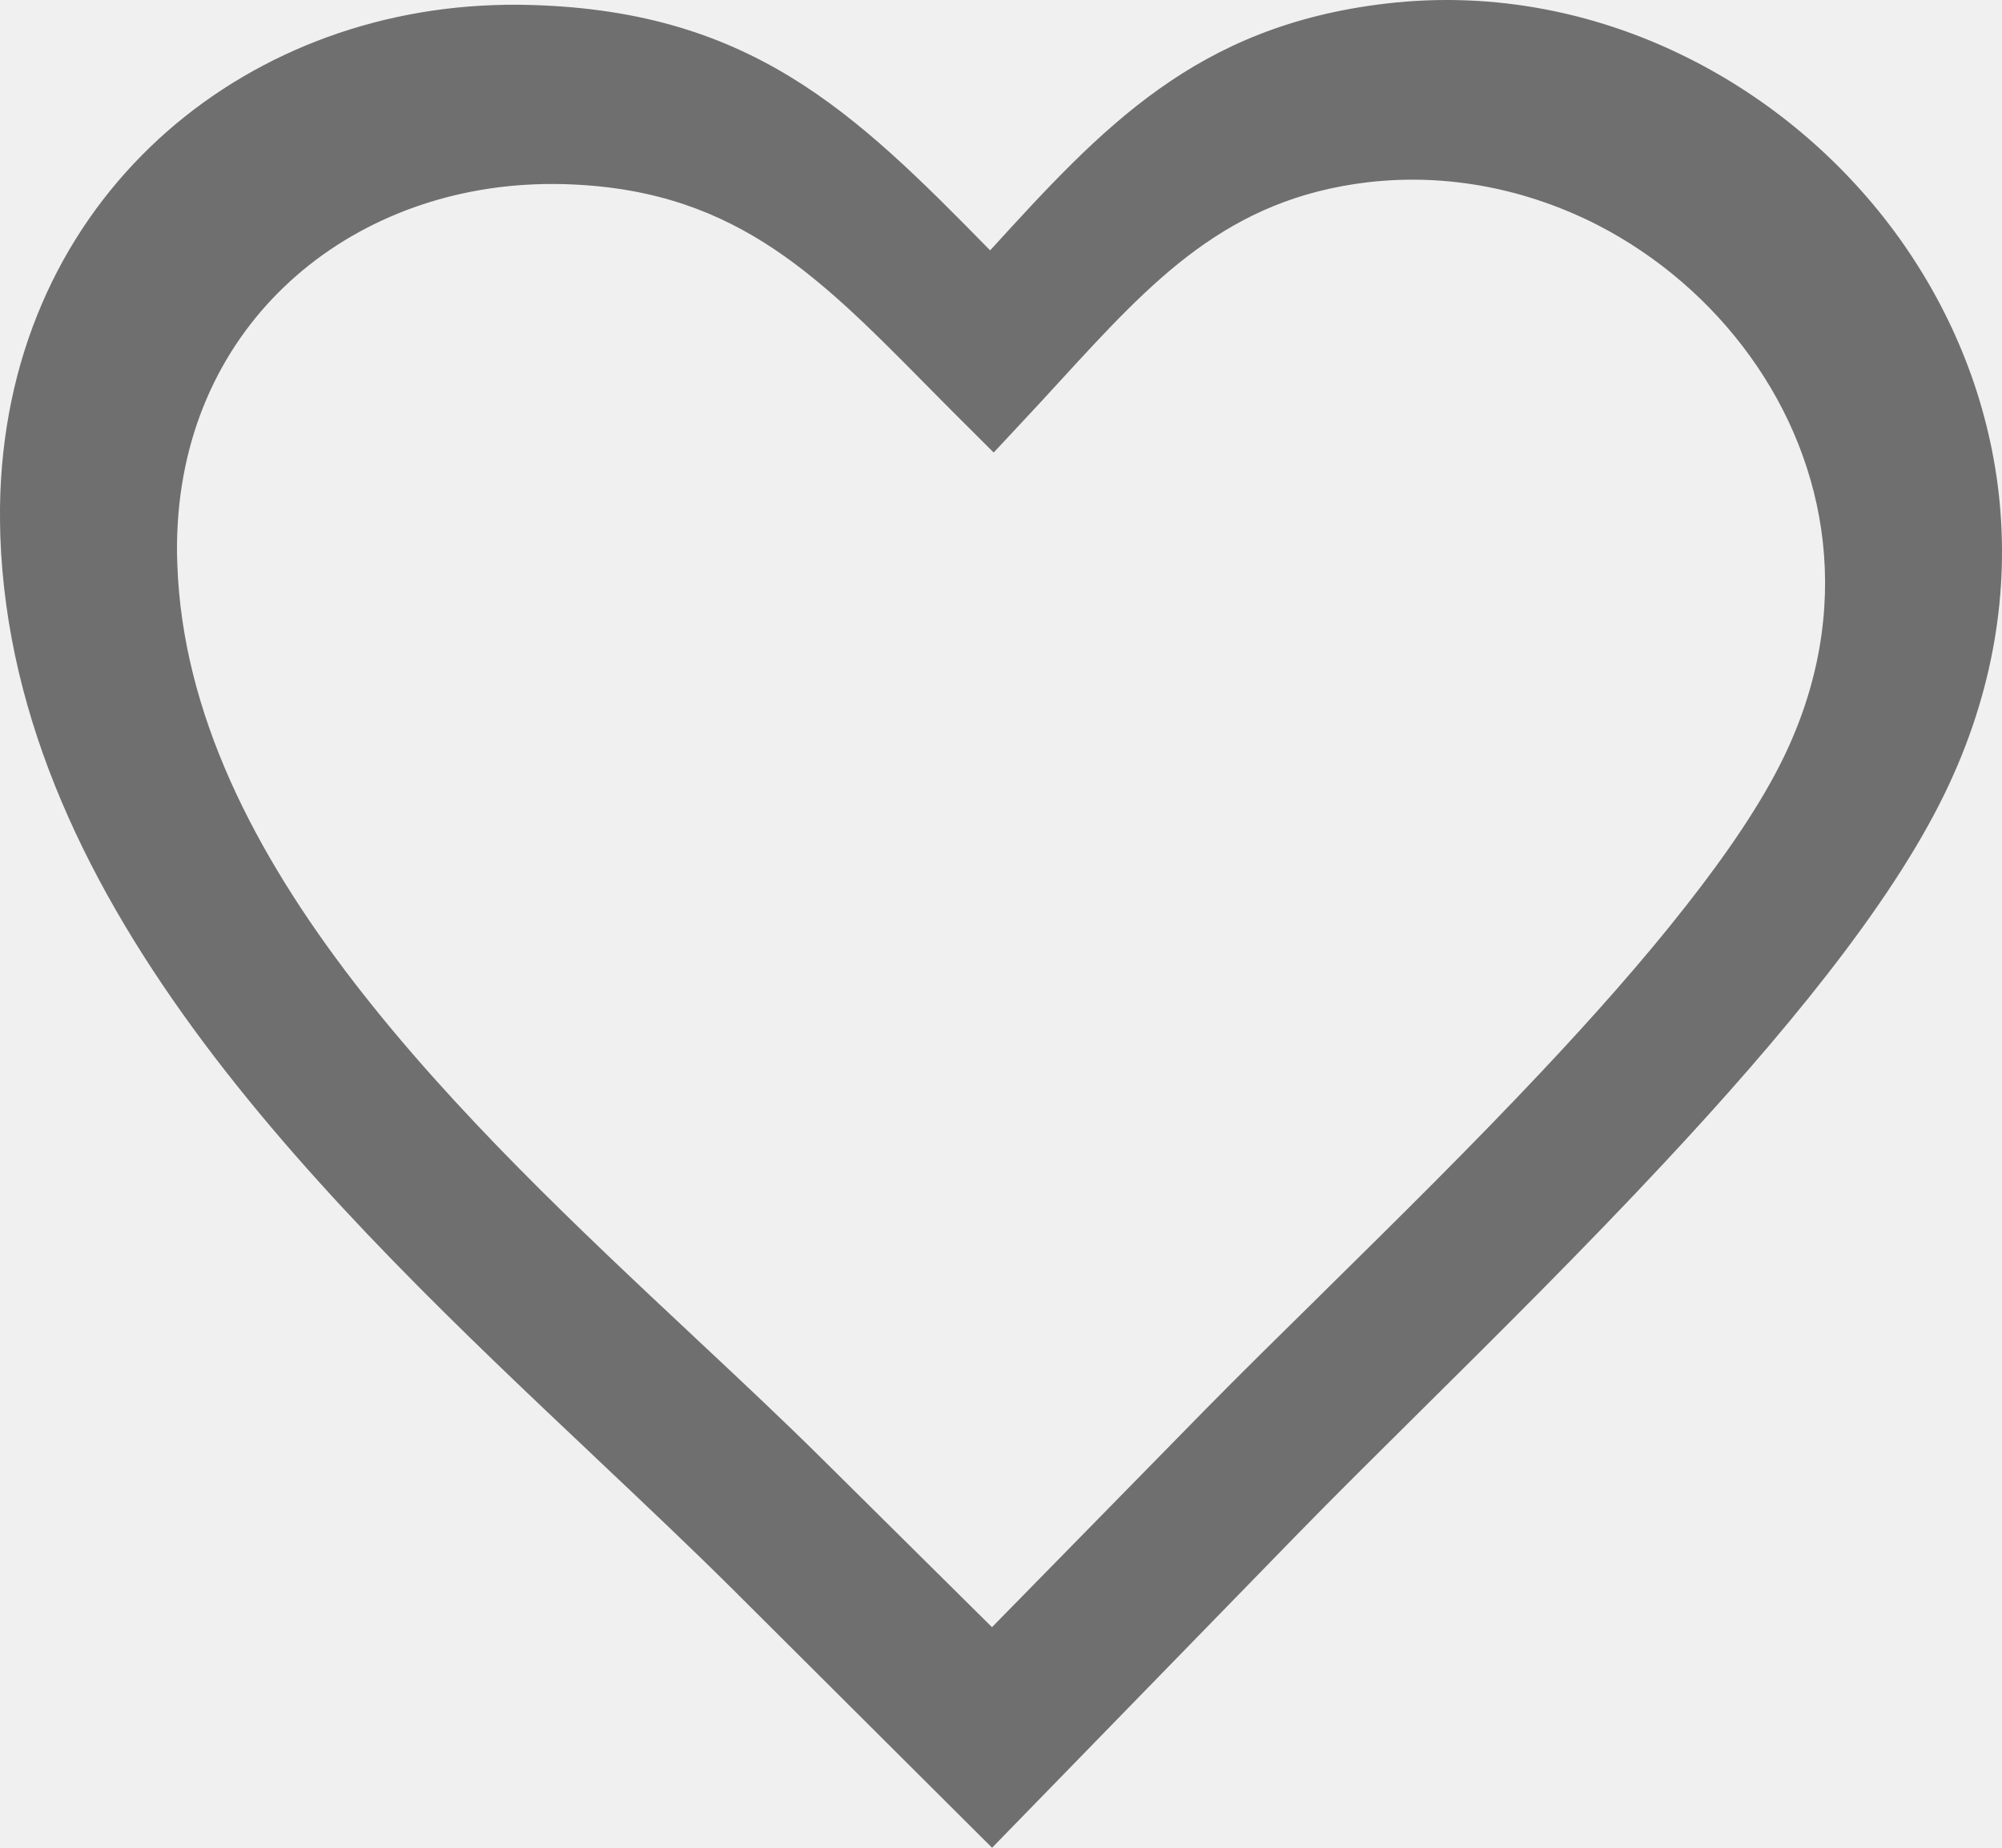
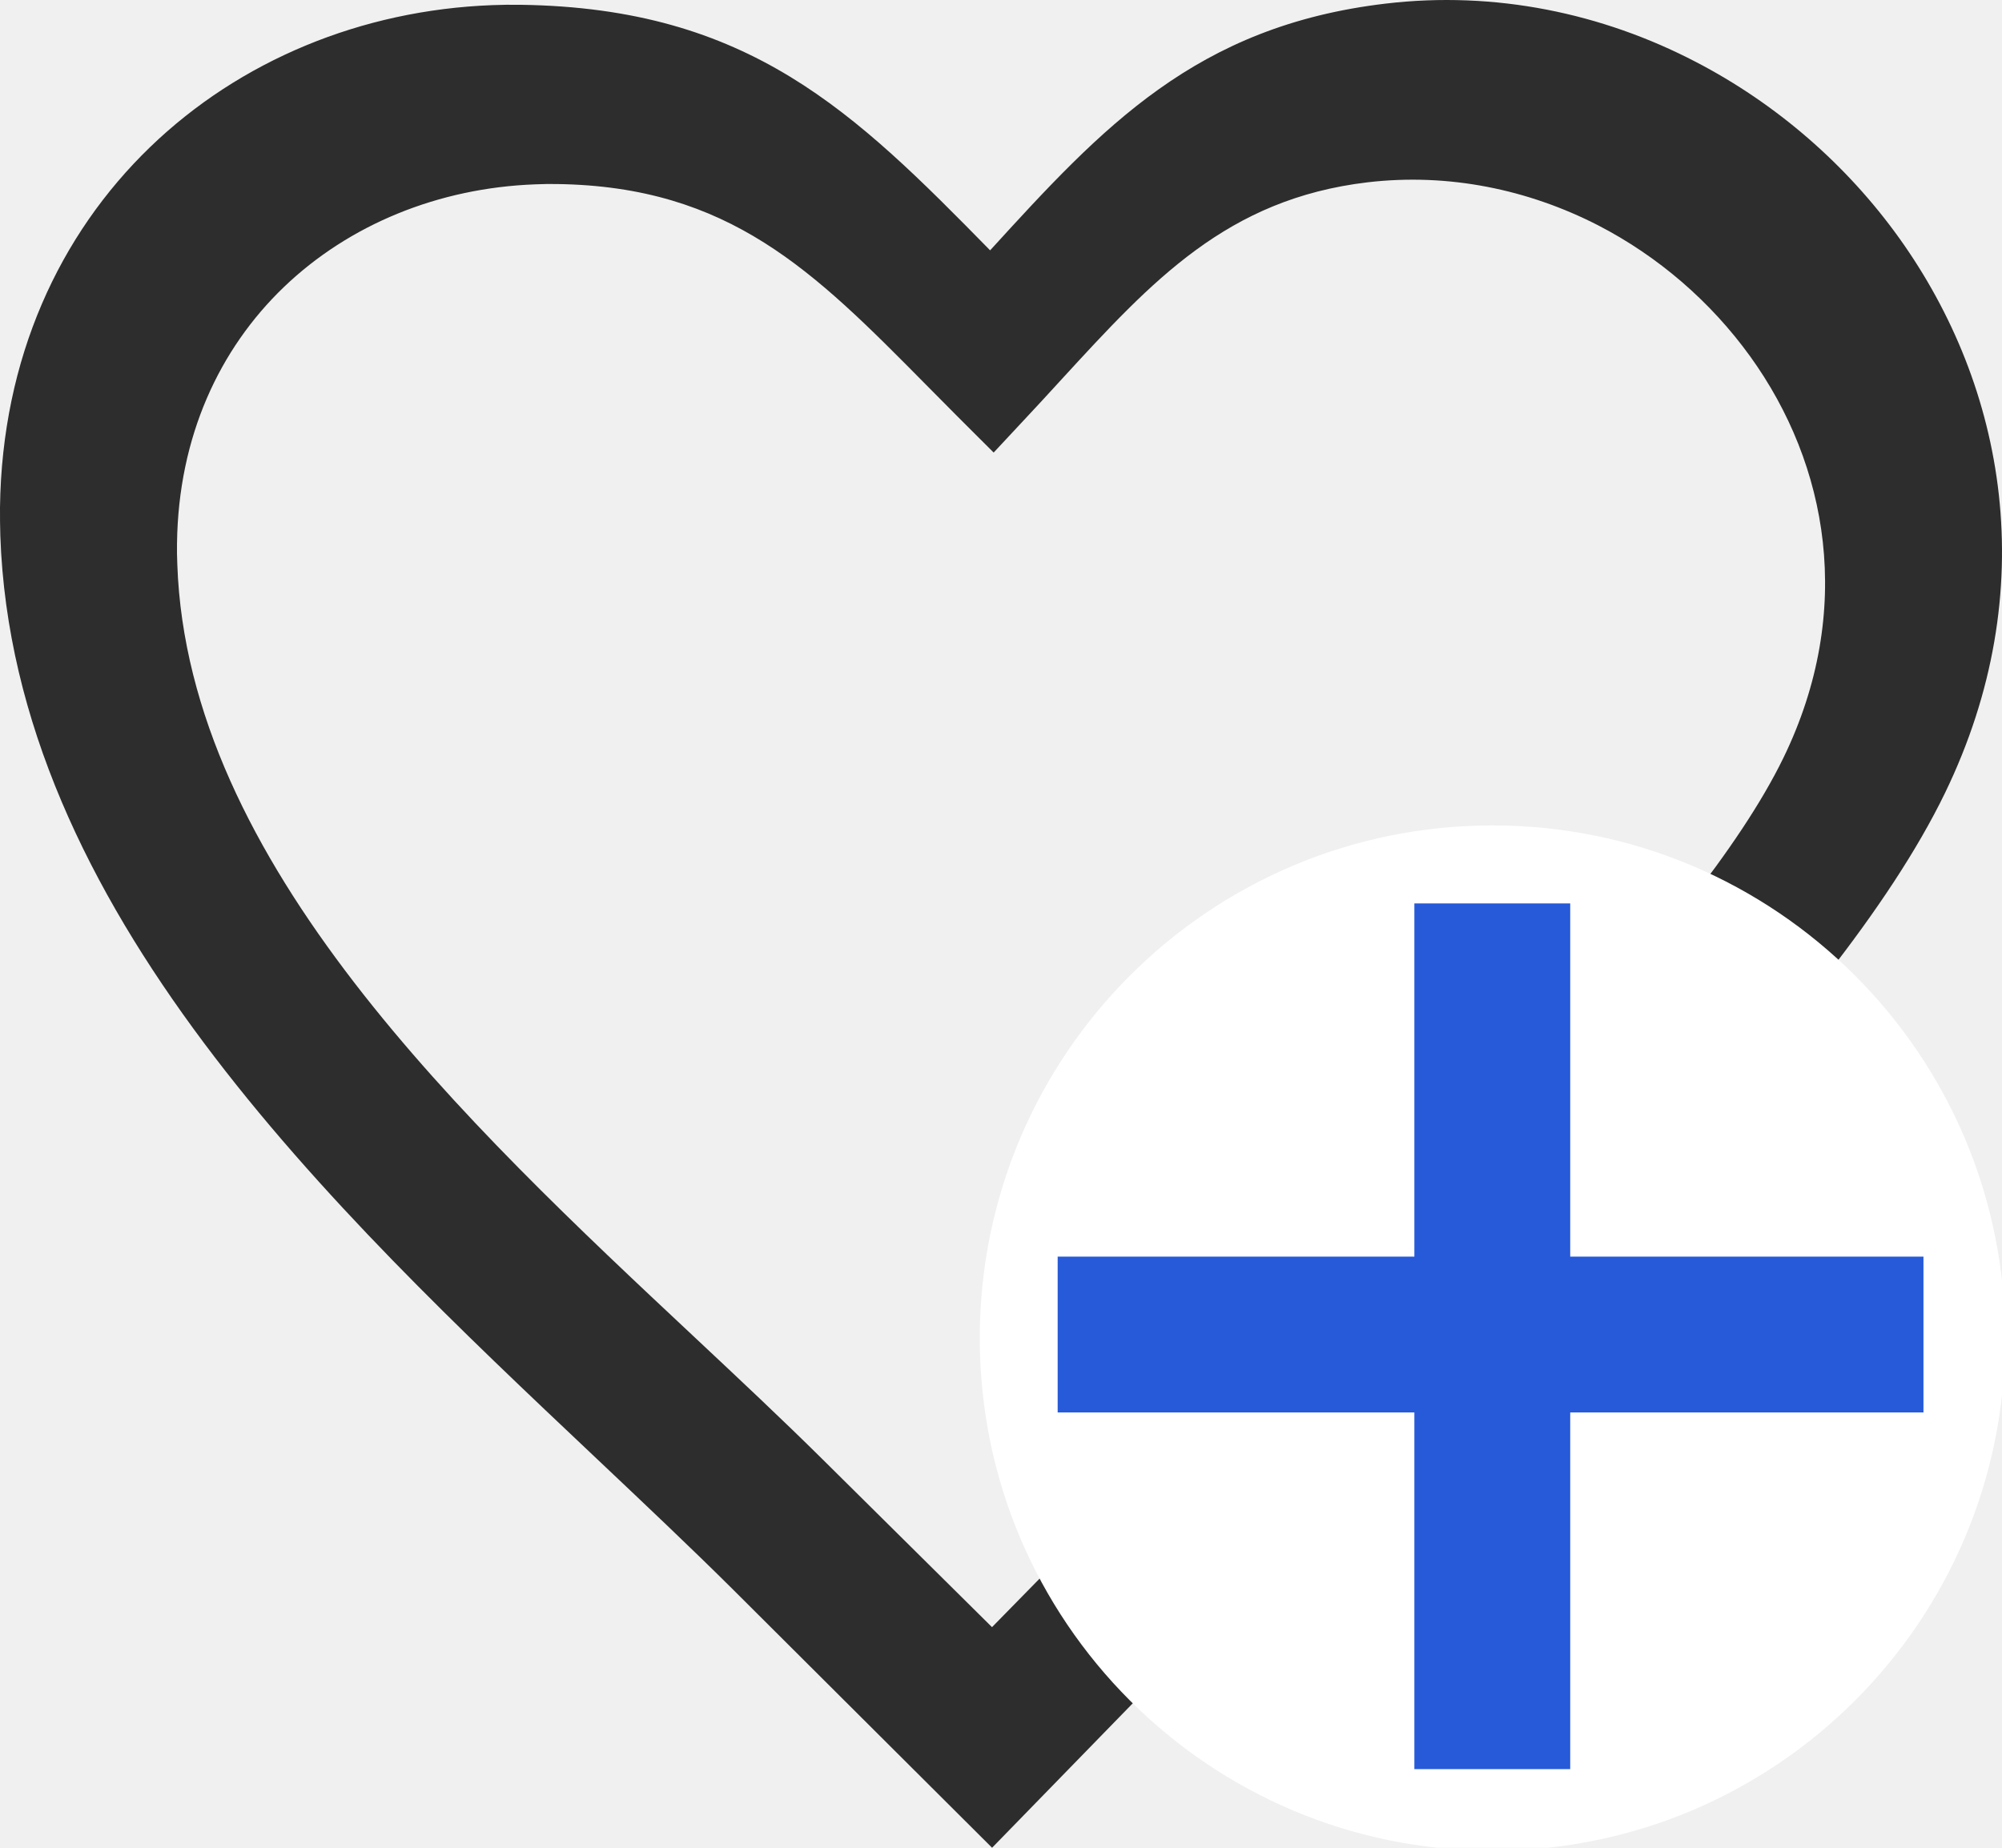
- <svg xmlns="http://www.w3.org/2000/svg" width="26" height="24" viewBox="0 0 26 24" fill="none">
-   <path fill-rule="evenodd" clip-rule="evenodd" d="M12.859 3.252C14.319 1.65 15.531 0.338 17.994 0.047C19.416 -0.122 20.808 0.172 22.021 0.803C23.068 1.346 23.982 2.139 24.668 3.096C25.36 4.064 25.823 5.201 25.959 6.423C26.096 7.663 25.897 8.984 25.26 10.299C24.901 11.041 24.367 11.838 23.731 12.655C23.106 13.457 22.378 14.285 21.615 15.102C20.567 16.226 19.454 17.33 18.451 18.324C17.865 18.905 17.317 19.448 16.856 19.921L12.884 24L9.511 20.638C8.984 20.114 8.375 19.538 7.742 18.94L7.73 18.928C4.302 15.691 0.171 11.789 0.004 6.958C-4.65661e-10 6.84 0 6.717 0 6.59C0.025 4.649 0.774 3.046 1.949 1.911C3.113 0.787 4.693 0.13 6.394 0.067C6.511 0.062 6.634 0.06 6.763 0.062C9.733 0.104 11.092 1.451 12.859 3.252ZM12.905 5.878L13.356 5.394C13.479 5.263 13.585 5.148 13.686 5.037L13.786 4.928L13.787 4.927C14.966 3.642 15.937 2.585 17.758 2.368C18.815 2.244 19.848 2.463 20.751 2.924C21.534 3.328 22.218 3.918 22.731 4.631C23.237 5.334 23.575 6.157 23.673 7.039C23.772 7.932 23.626 8.888 23.161 9.844C22.878 10.426 22.436 11.079 21.897 11.765C21.348 12.466 20.702 13.195 20.02 13.92C19.114 14.884 18.144 15.841 17.261 16.711L17.135 16.836C16.596 17.366 16.092 17.862 15.647 18.315L12.883 21.135L10.684 18.956C10.157 18.434 9.607 17.918 9.033 17.381L9.026 17.374C6.039 14.577 2.438 11.201 2.303 7.332C2.299 7.234 2.297 7.143 2.299 7.057C2.316 5.671 2.85 4.533 3.686 3.73C4.533 2.916 5.694 2.441 6.951 2.394C7.049 2.39 7.143 2.388 7.231 2.39C9.479 2.421 10.571 3.525 12.02 4.991L12.031 5.002C12.164 5.137 12.301 5.276 12.436 5.41L12.905 5.878Z" fill="#6F6F6F" />
+ <svg xmlns="http://www.w3.org/2000/svg" width="624" height="576" viewBox="0 0 624 576" fill="none">
+   <g clip-path="url(#clip0_357_284)">
+     <path fill-rule="evenodd" clip-rule="evenodd" d="M308.609 78.039C343.649 39.609 372.749 8.119 431.861 1.127C465.986 -2.921 499.402 4.123 528.502 19.264C553.639 32.302 575.578 51.333 592.03 74.307C608.635 97.544 619.757 124.828 623.009 154.164C626.309 183.919 621.535 215.62 606.25 247.164C597.617 264.984 584.82 284.122 569.534 303.73C554.551 322.973 537.082 342.845 518.75 362.453C493.613 389.422 466.901 415.918 442.829 439.786C428.762 453.718 415.61 466.757 404.539 478.111L309.218 576L228.27 495.302C215.625 482.738 201 468.912 185.816 454.56L185.52 454.279C103.258 376.582 4.109 282.931 0.102 166.991C-1.11759e-08 164.152 0 161.208 0 158.159C0.609 111.58 18.587 73.098 46.771 45.865C74.702 18.896 112.637 3.125 153.467 1.6C156.26 1.495 159.205 1.442 162.303 1.495C233.603 2.494 266.206 34.825 308.609 78.039ZM309.713 141.077L320.542 129.462C323.496 126.316 326.03 123.55 328.457 120.899L330.854 118.282L330.893 118.243C359.189 87.418 382.486 62.041 426.202 56.839C451.562 53.851 476.362 59.104 498.017 70.188C516.816 79.874 533.222 94.042 545.551 111.15C557.693 128.017 565.802 147.775 568.145 168.931C570.535 190.376 567.022 213.315 555.864 236.254C549.067 250.229 538.474 265.891 525.535 282.372C512.362 299.191 496.846 316.685 480.485 334.08C458.743 357.216 435.463 380.174 414.274 401.071L411.25 404.054C398.311 416.777 386.218 428.678 375.528 439.57L309.199 507.23L256.416 454.944C243.763 442.418 230.556 430.037 216.79 417.132L216.617 416.969C144.942 349.838 58.501 268.831 55.267 175.967C55.173 173.605 55.126 171.437 55.173 169.365C55.595 136.113 68.392 108.789 88.456 89.512C108.8 69.995 136.645 58.574 166.833 57.465C169.177 57.369 171.427 57.321 173.537 57.369C227.492 58.092 253.697 84.597 288.478 119.776L288.746 120.047C291.943 123.287 295.226 126.613 298.464 129.848L309.713 141.077Z" fill="#2D2D2D" />
+     <circle cx="465.193" cy="417.112" r="159.807" fill="white" />
+     <path d="M489.419 281.623L489.419 551.486L440.844 551.486L440.844 281.623L489.419 281.623Z" fill="#265AD9" />
+     <path d="M599.523 440.303L329.661 440.303L329.661 391.727L599.523 391.727L599.523 440.303Z" fill="#265AD9" />
+   </g>
+   <defs>
+     <clipPath id="clip0_357_284">
+       <rect width="624" height="576" fill="white" />
+     </clipPath>
+   </defs>
</svg>
